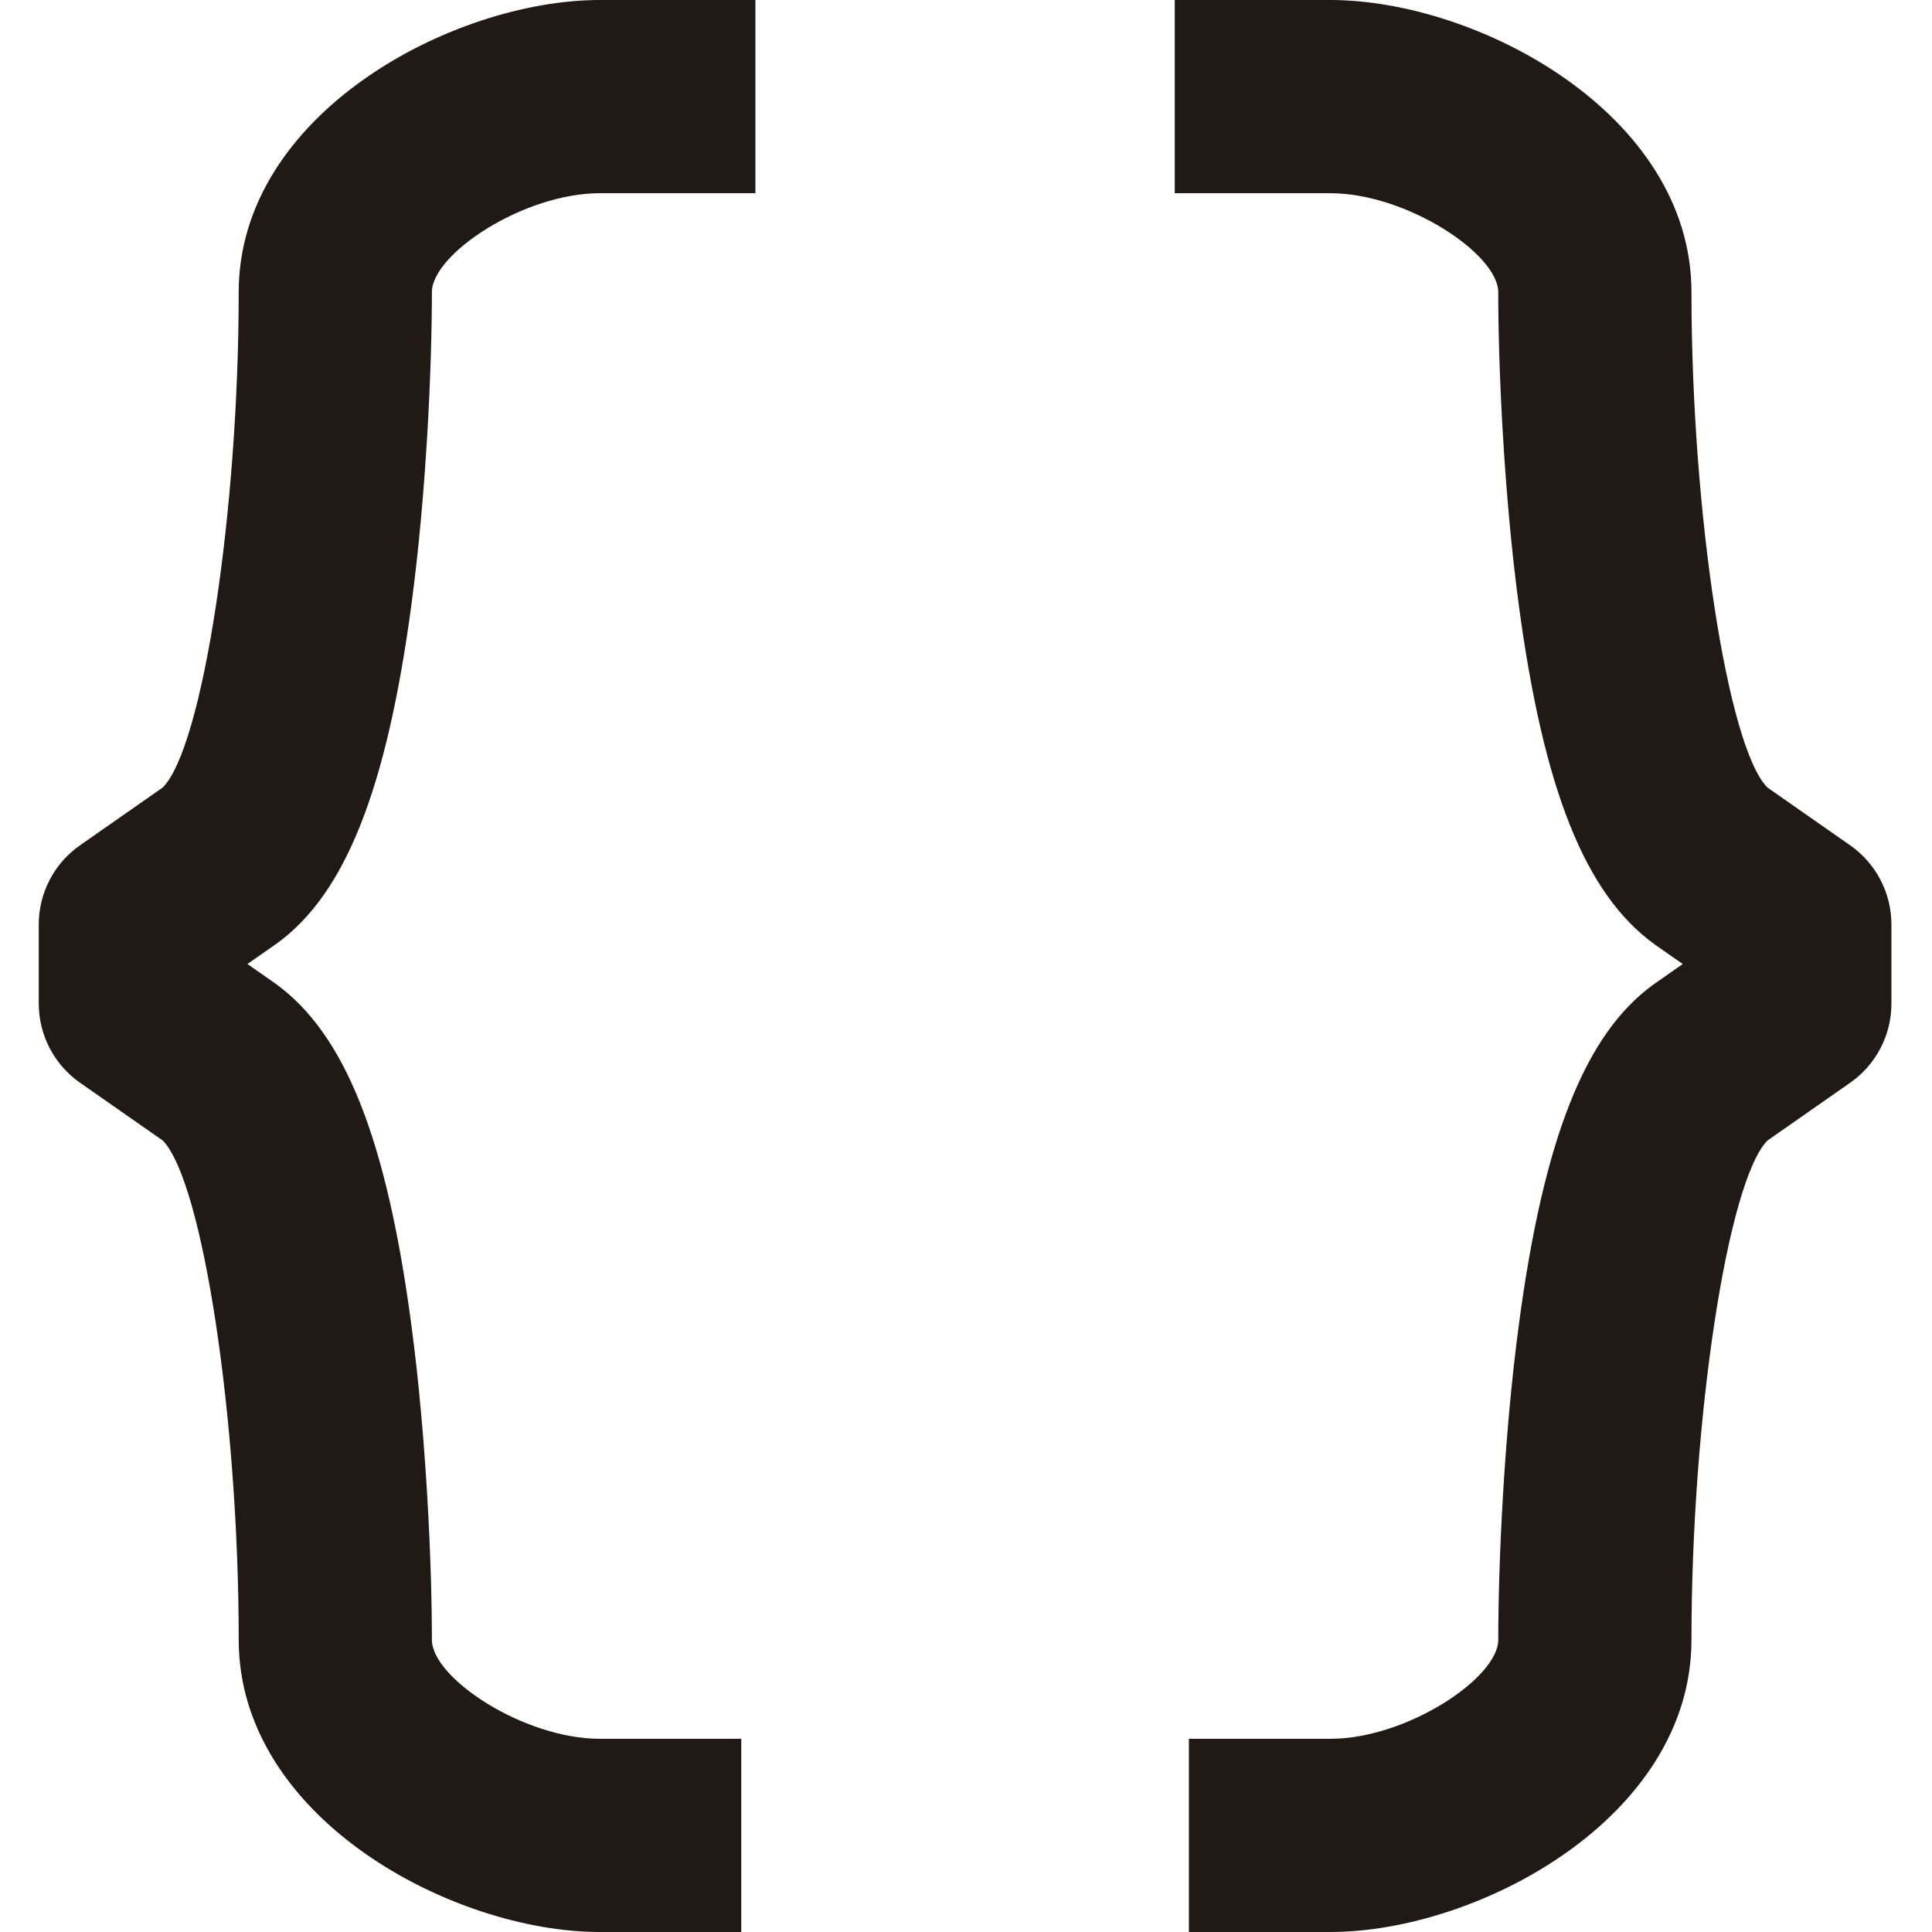
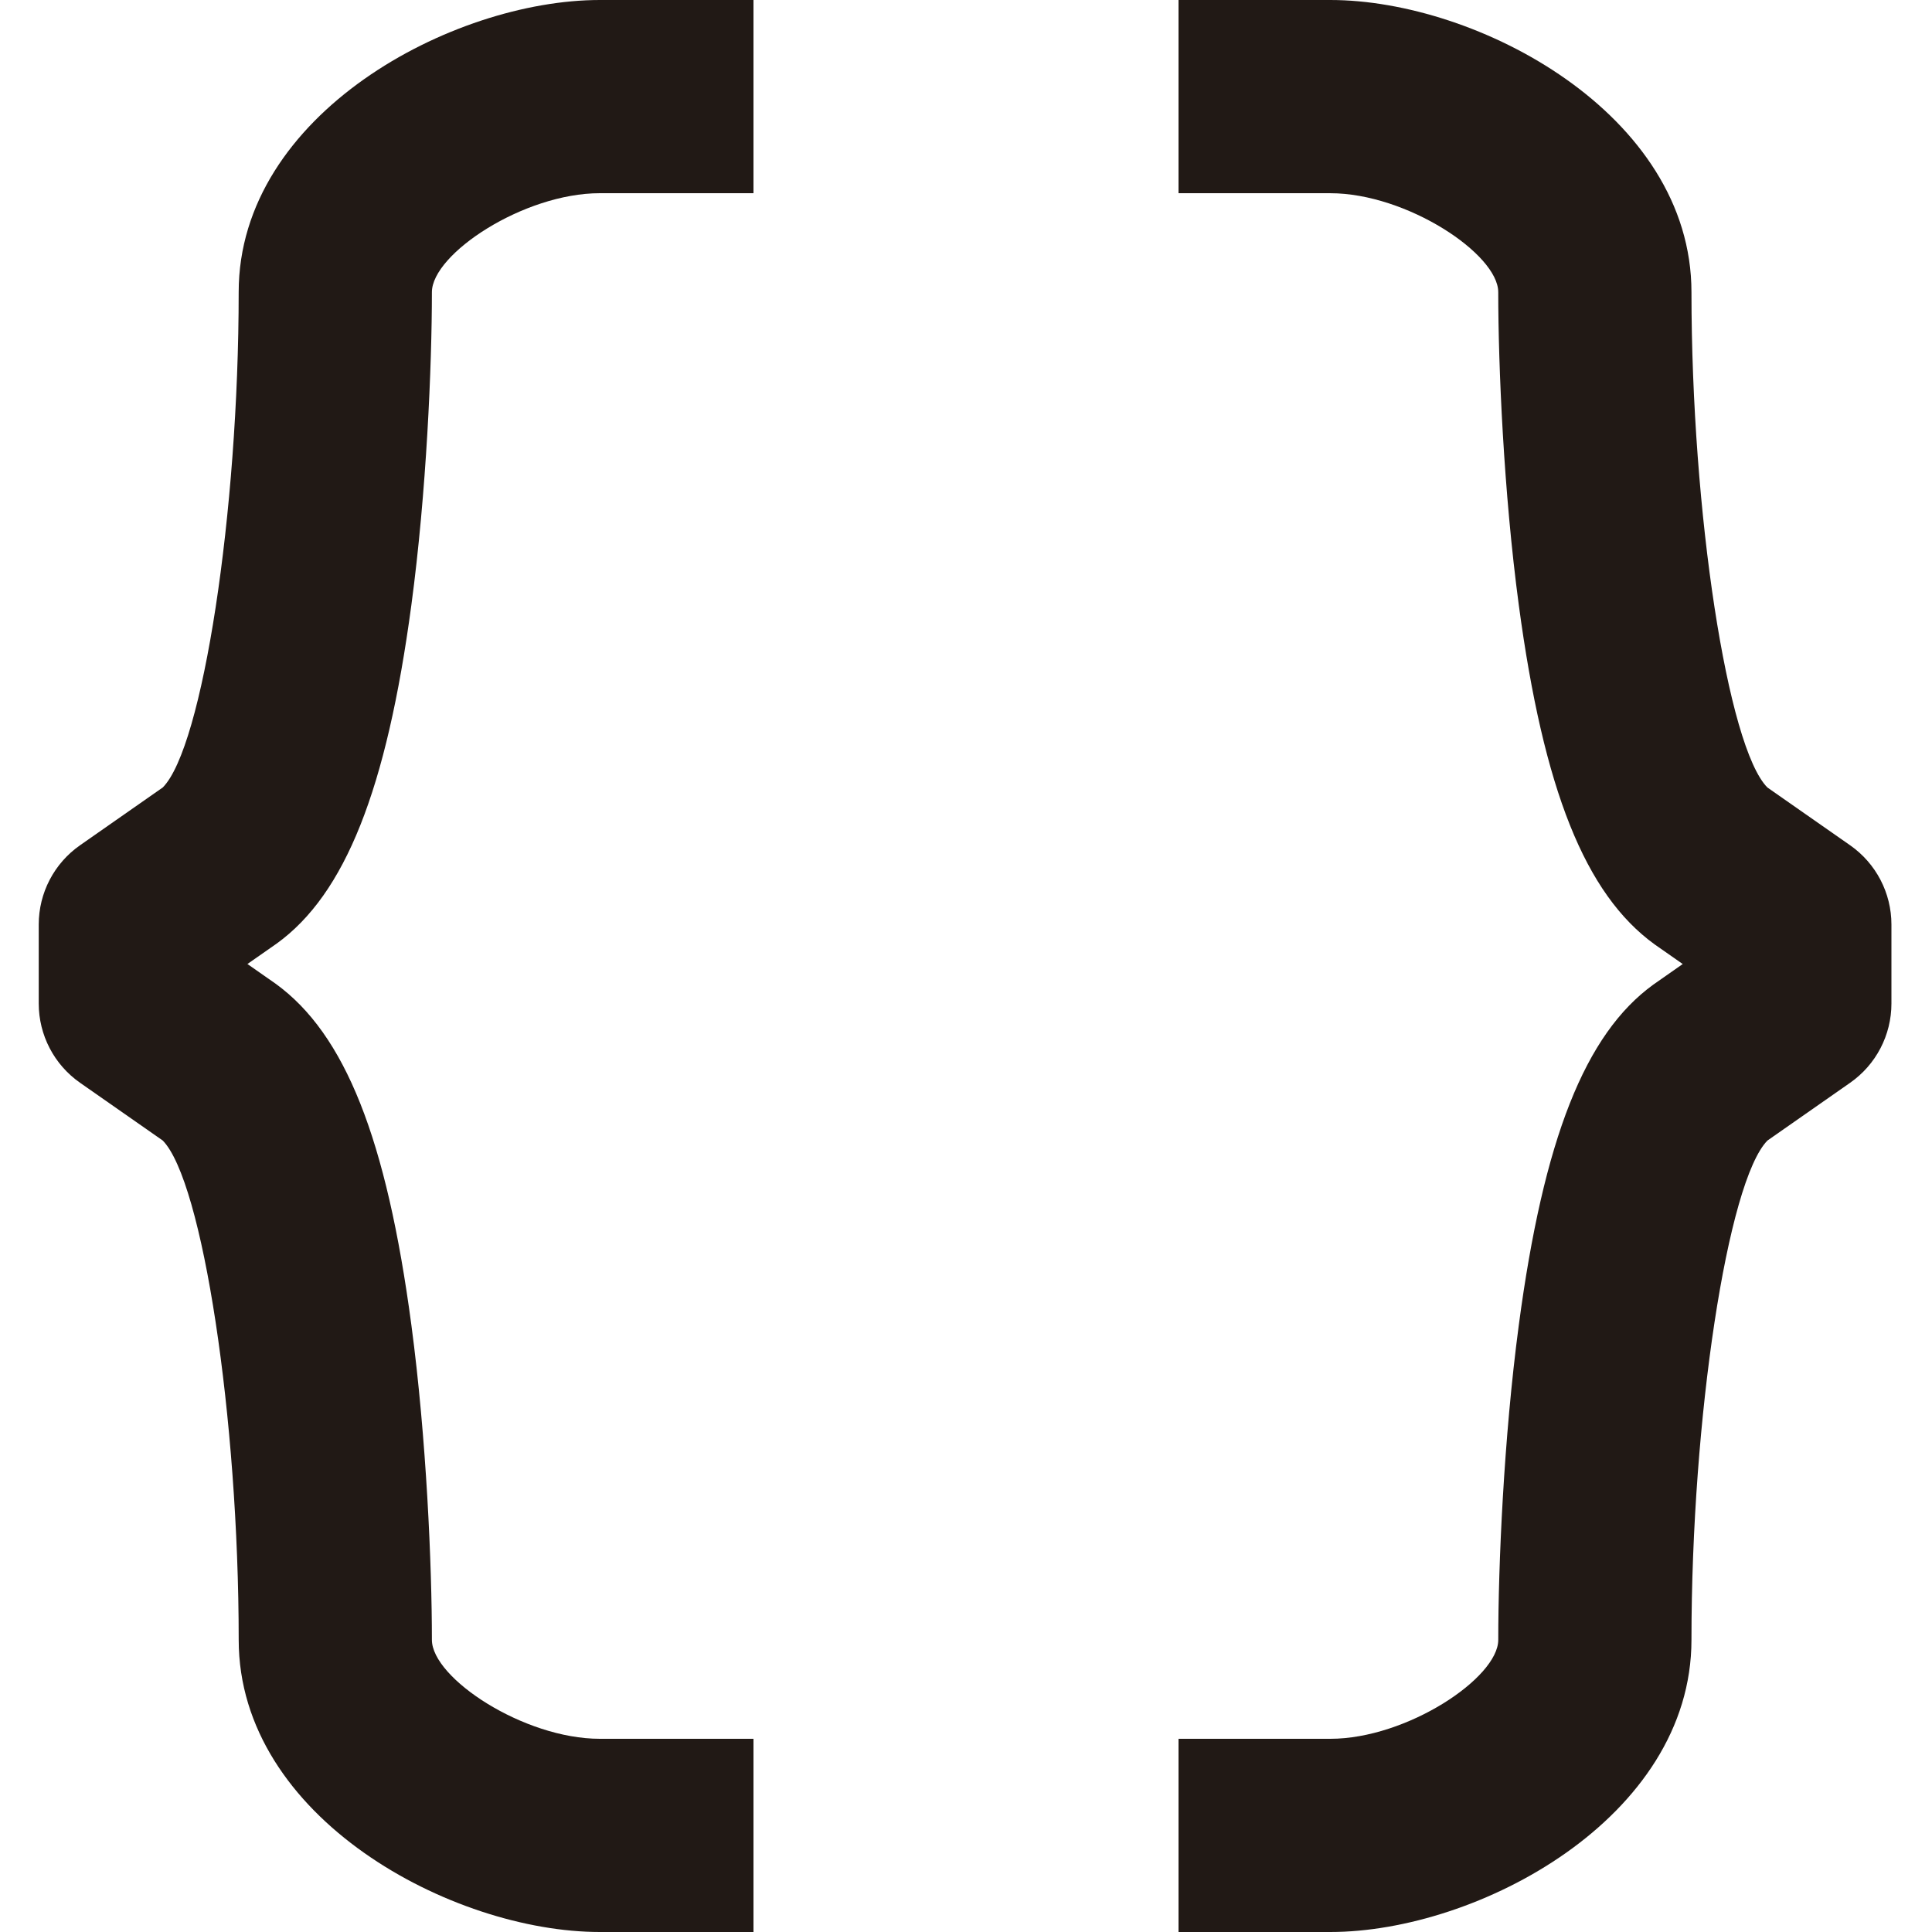
<svg xmlns="http://www.w3.org/2000/svg" version="1.1" x="0px" y="0px" width="100px" height="100px" viewBox="0 0 100 100" enable-background="new 0 0 100 100" xml:space="preserve">
  <g id="Layer_3" display="none">
</g>
  <g id="Your_Icon">
</g>
  <g id="Layer_4">
-     <path fill="#211915" d="M38.369,100h-7.32c-7.622,0-18.693-5.892-18.693-15.123c0-11.474-1.871-23.746-3.932-25.844l-4.282-2.991   c-1.339-0.936-2.136-2.466-2.136-4.099v-4.092c0-1.633,0.797-3.163,2.136-4.099l4.284-2.993c2.06-2.071,3.929-14.248,3.929-25.637   C12.355,5.892,23.426,0,31.048,0H39.1v10h-8.052c-3.947,0-8.693,3.146-8.693,5.123c0,3.812-0.278,10.342-1.063,16.195   c-1.281,9.554-3.428,14.955-6.962,17.515l-1.523,1.064l1.454,1.016c3.603,2.607,5.751,8.043,7.032,17.672   c0.784,5.897,1.062,12.462,1.062,16.292c0,1.977,4.747,5.123,8.693,5.123h7.32V100z" />
-     <path fill="#211915" d="M68.857,100h-7.32V90h7.32c3.947,0,8.693-3.146,8.693-5.123c0-3.829,0.278-10.394,1.063-16.292   c1.281-9.629,3.429-15.064,6.964-17.623l1.521-1.064l-1.454-1.016c-3.602-2.608-5.749-8.01-7.031-17.563   c-0.785-5.854-1.064-12.383-1.064-16.195c0-1.977-4.747-5.123-8.693-5.123h-8.051V0h8.051C76.479,0,87.55,5.892,87.55,15.123   c0,11.388,1.87,23.564,3.93,25.637l4.284,2.993c1.338,0.936,2.136,2.466,2.136,4.099v4.092c0,1.633-0.797,3.163-2.136,4.099   l-4.281,2.991c-2.062,2.098-3.933,14.37-3.933,25.844C87.55,94.108,76.479,100,68.857,100z" />
+     <path fill="#211915" d="M39,100h-7.952c-7.622,0-18.693-5.892-18.693-15.123c0-11.474-1.871-23.746-3.932-25.844l-4.282-2.991   c-1.339-0.936-2.136-2.466-2.136-4.099v-4.092c0-1.633,0.797-3.163,2.136-4.099l4.284-2.993c2.06-2.071,3.929-14.248,3.929-25.637   C12.355,5.892,23.426,0,31.048,0H39v10h-7.952c-3.947,0-8.693,3.146-8.693,5.123c0,3.812-0.278,10.342-1.063,16.195   c-1.281,9.554-3.428,14.955-6.962,17.515l-1.523,1.064l1.454,1.016c3.603,2.607,5.751,8.043,7.032,17.672   c0.784,5.897,1.062,12.462,1.062,16.292c0,1.977,4.747,5.123,8.693,5.123H39V100z" />
+     <path fill="#211915" d="M68.857,100H61V90h7.857c3.947,0,8.693-3.146,8.693-5.123c0-3.829,0.278-10.394,1.063-16.292   c1.281-9.629,3.429-15.064,6.964-17.623l1.521-1.064l-1.454-1.016c-3.602-2.608-5.749-8.01-7.031-17.563   c-0.785-5.854-1.064-12.383-1.064-16.195c0-1.977-4.747-5.123-8.693-5.123H61V0h7.857C76.479,0,87.55,5.892,87.55,15.123   c0,11.388,1.87,23.564,3.93,25.637l4.284,2.993c1.338,0.936,2.136,2.466,2.136,4.099v4.092c0,1.633-0.797,3.163-2.136,4.099   l-4.281,2.991c-2.062,2.098-3.933,14.37-3.933,25.844C87.55,94.108,76.479,100,68.857,100z" />
  </g>
</svg>
